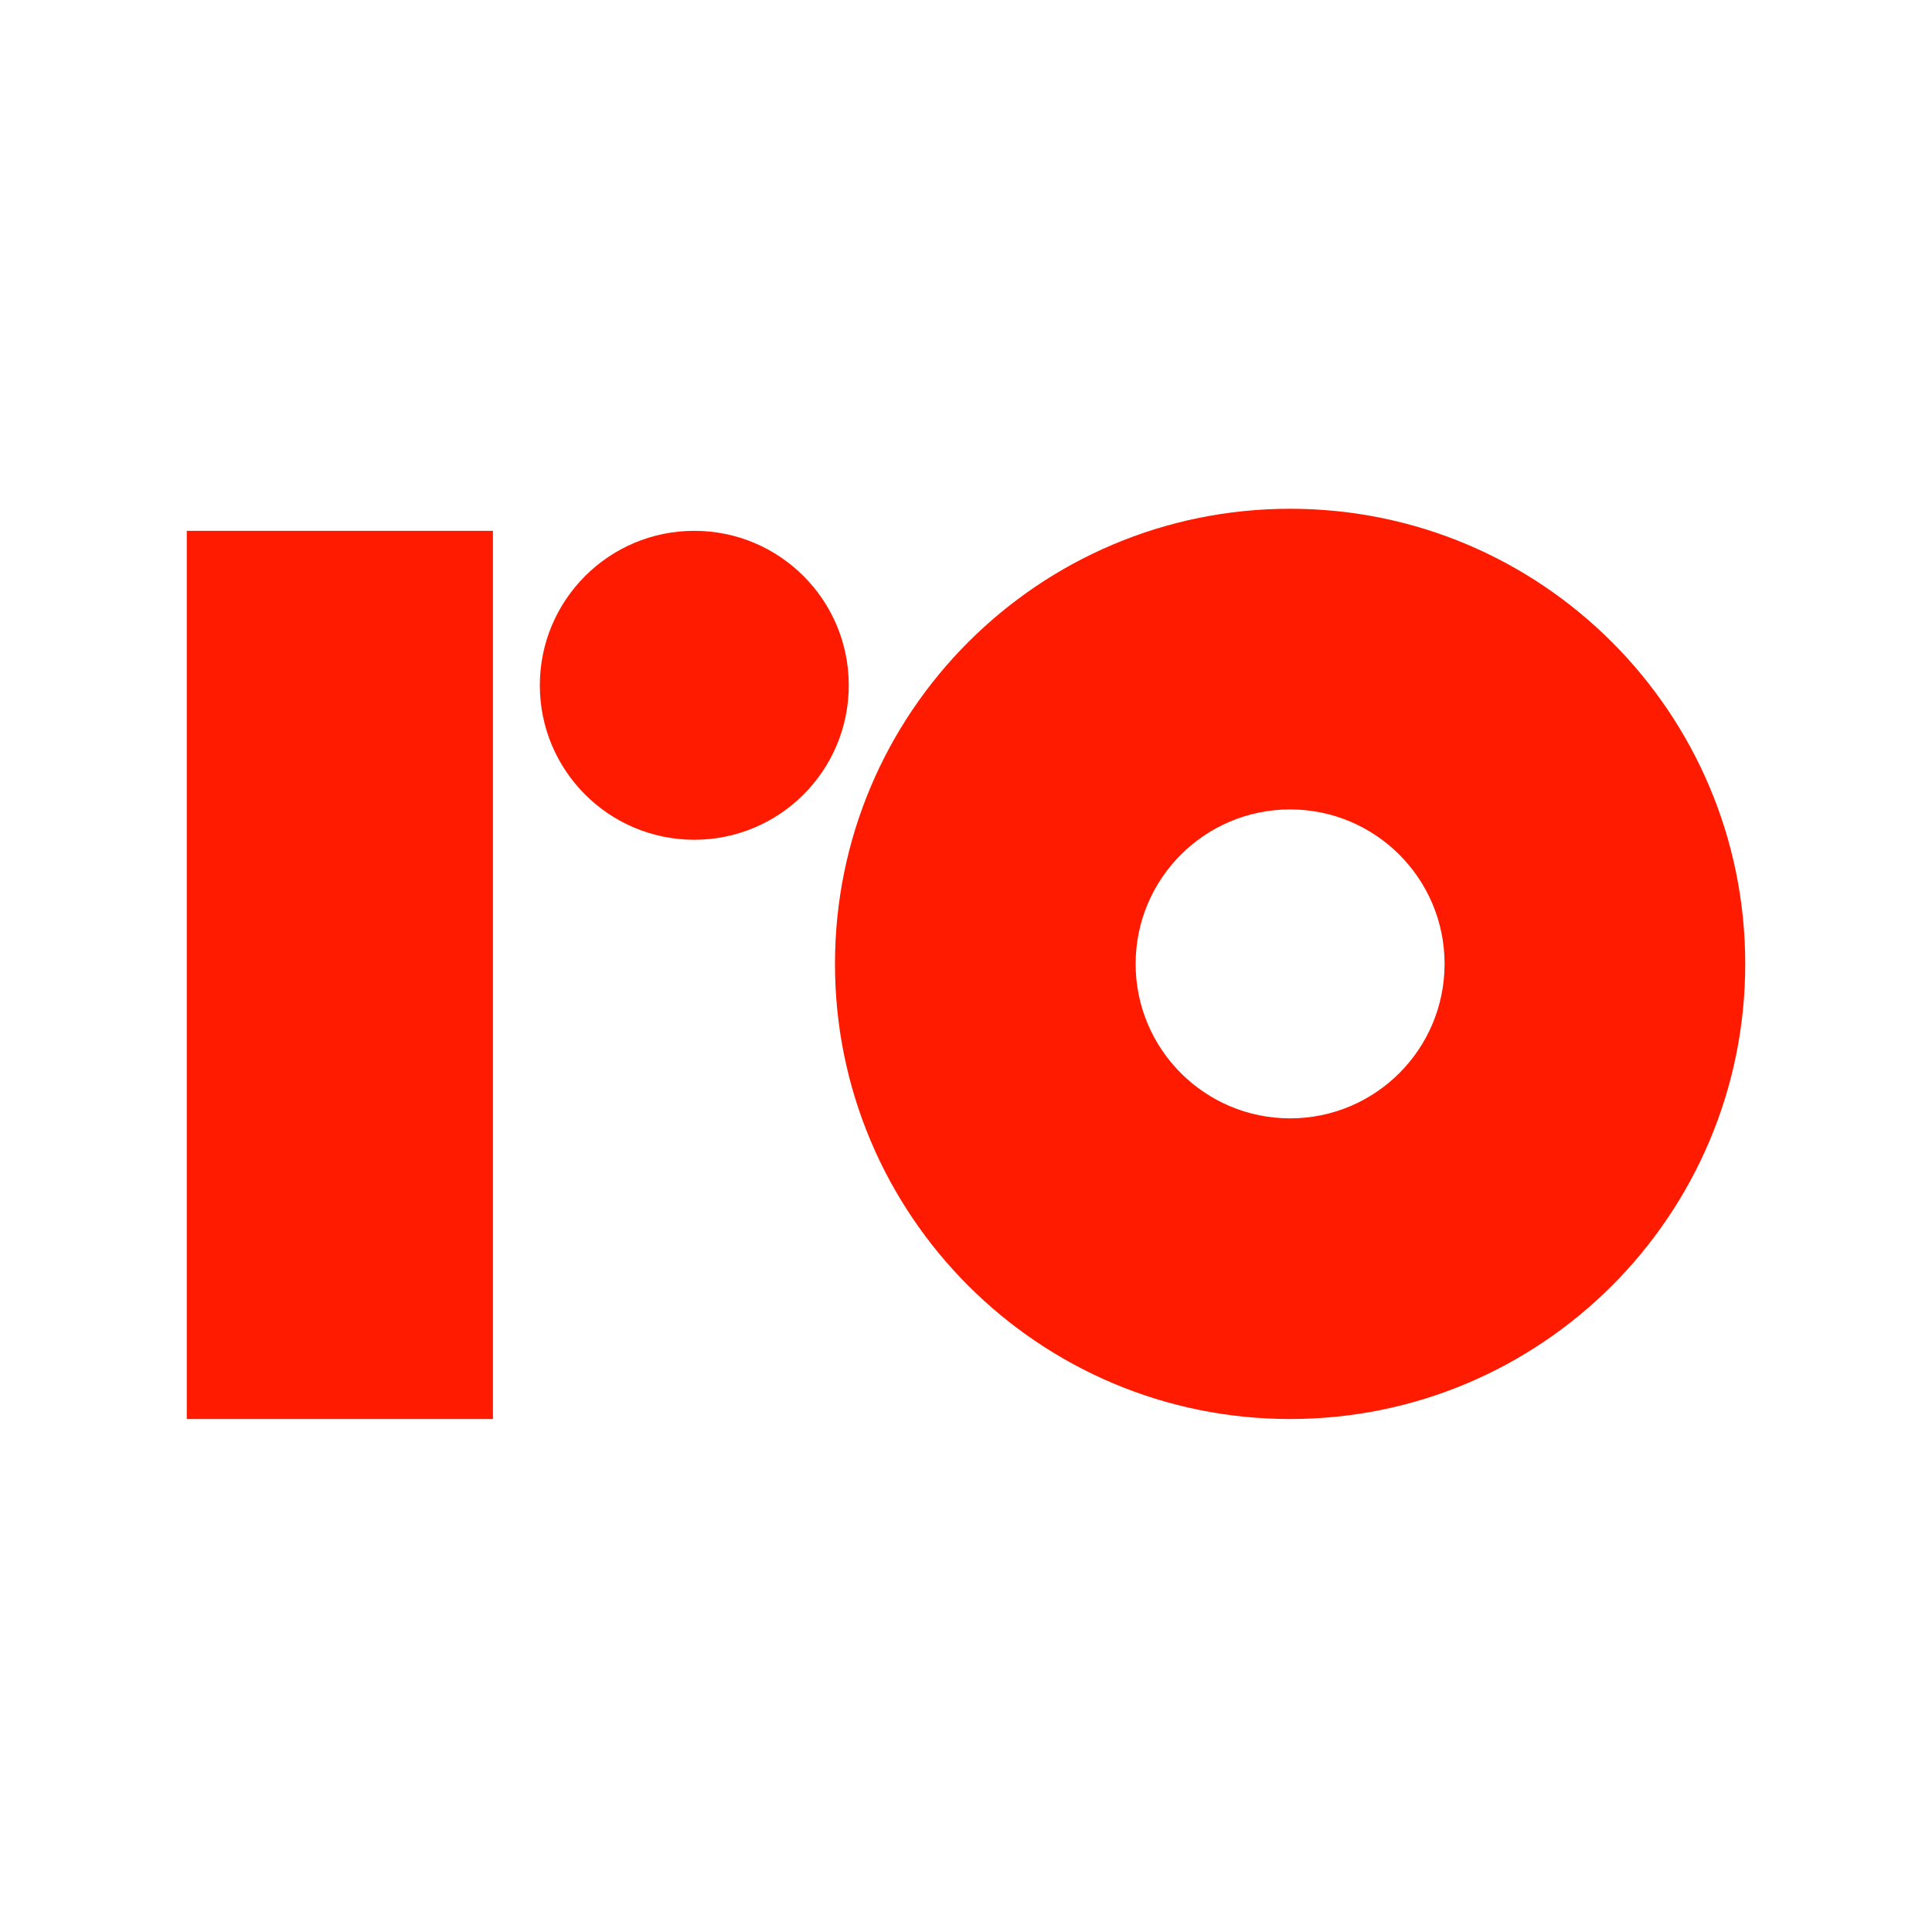
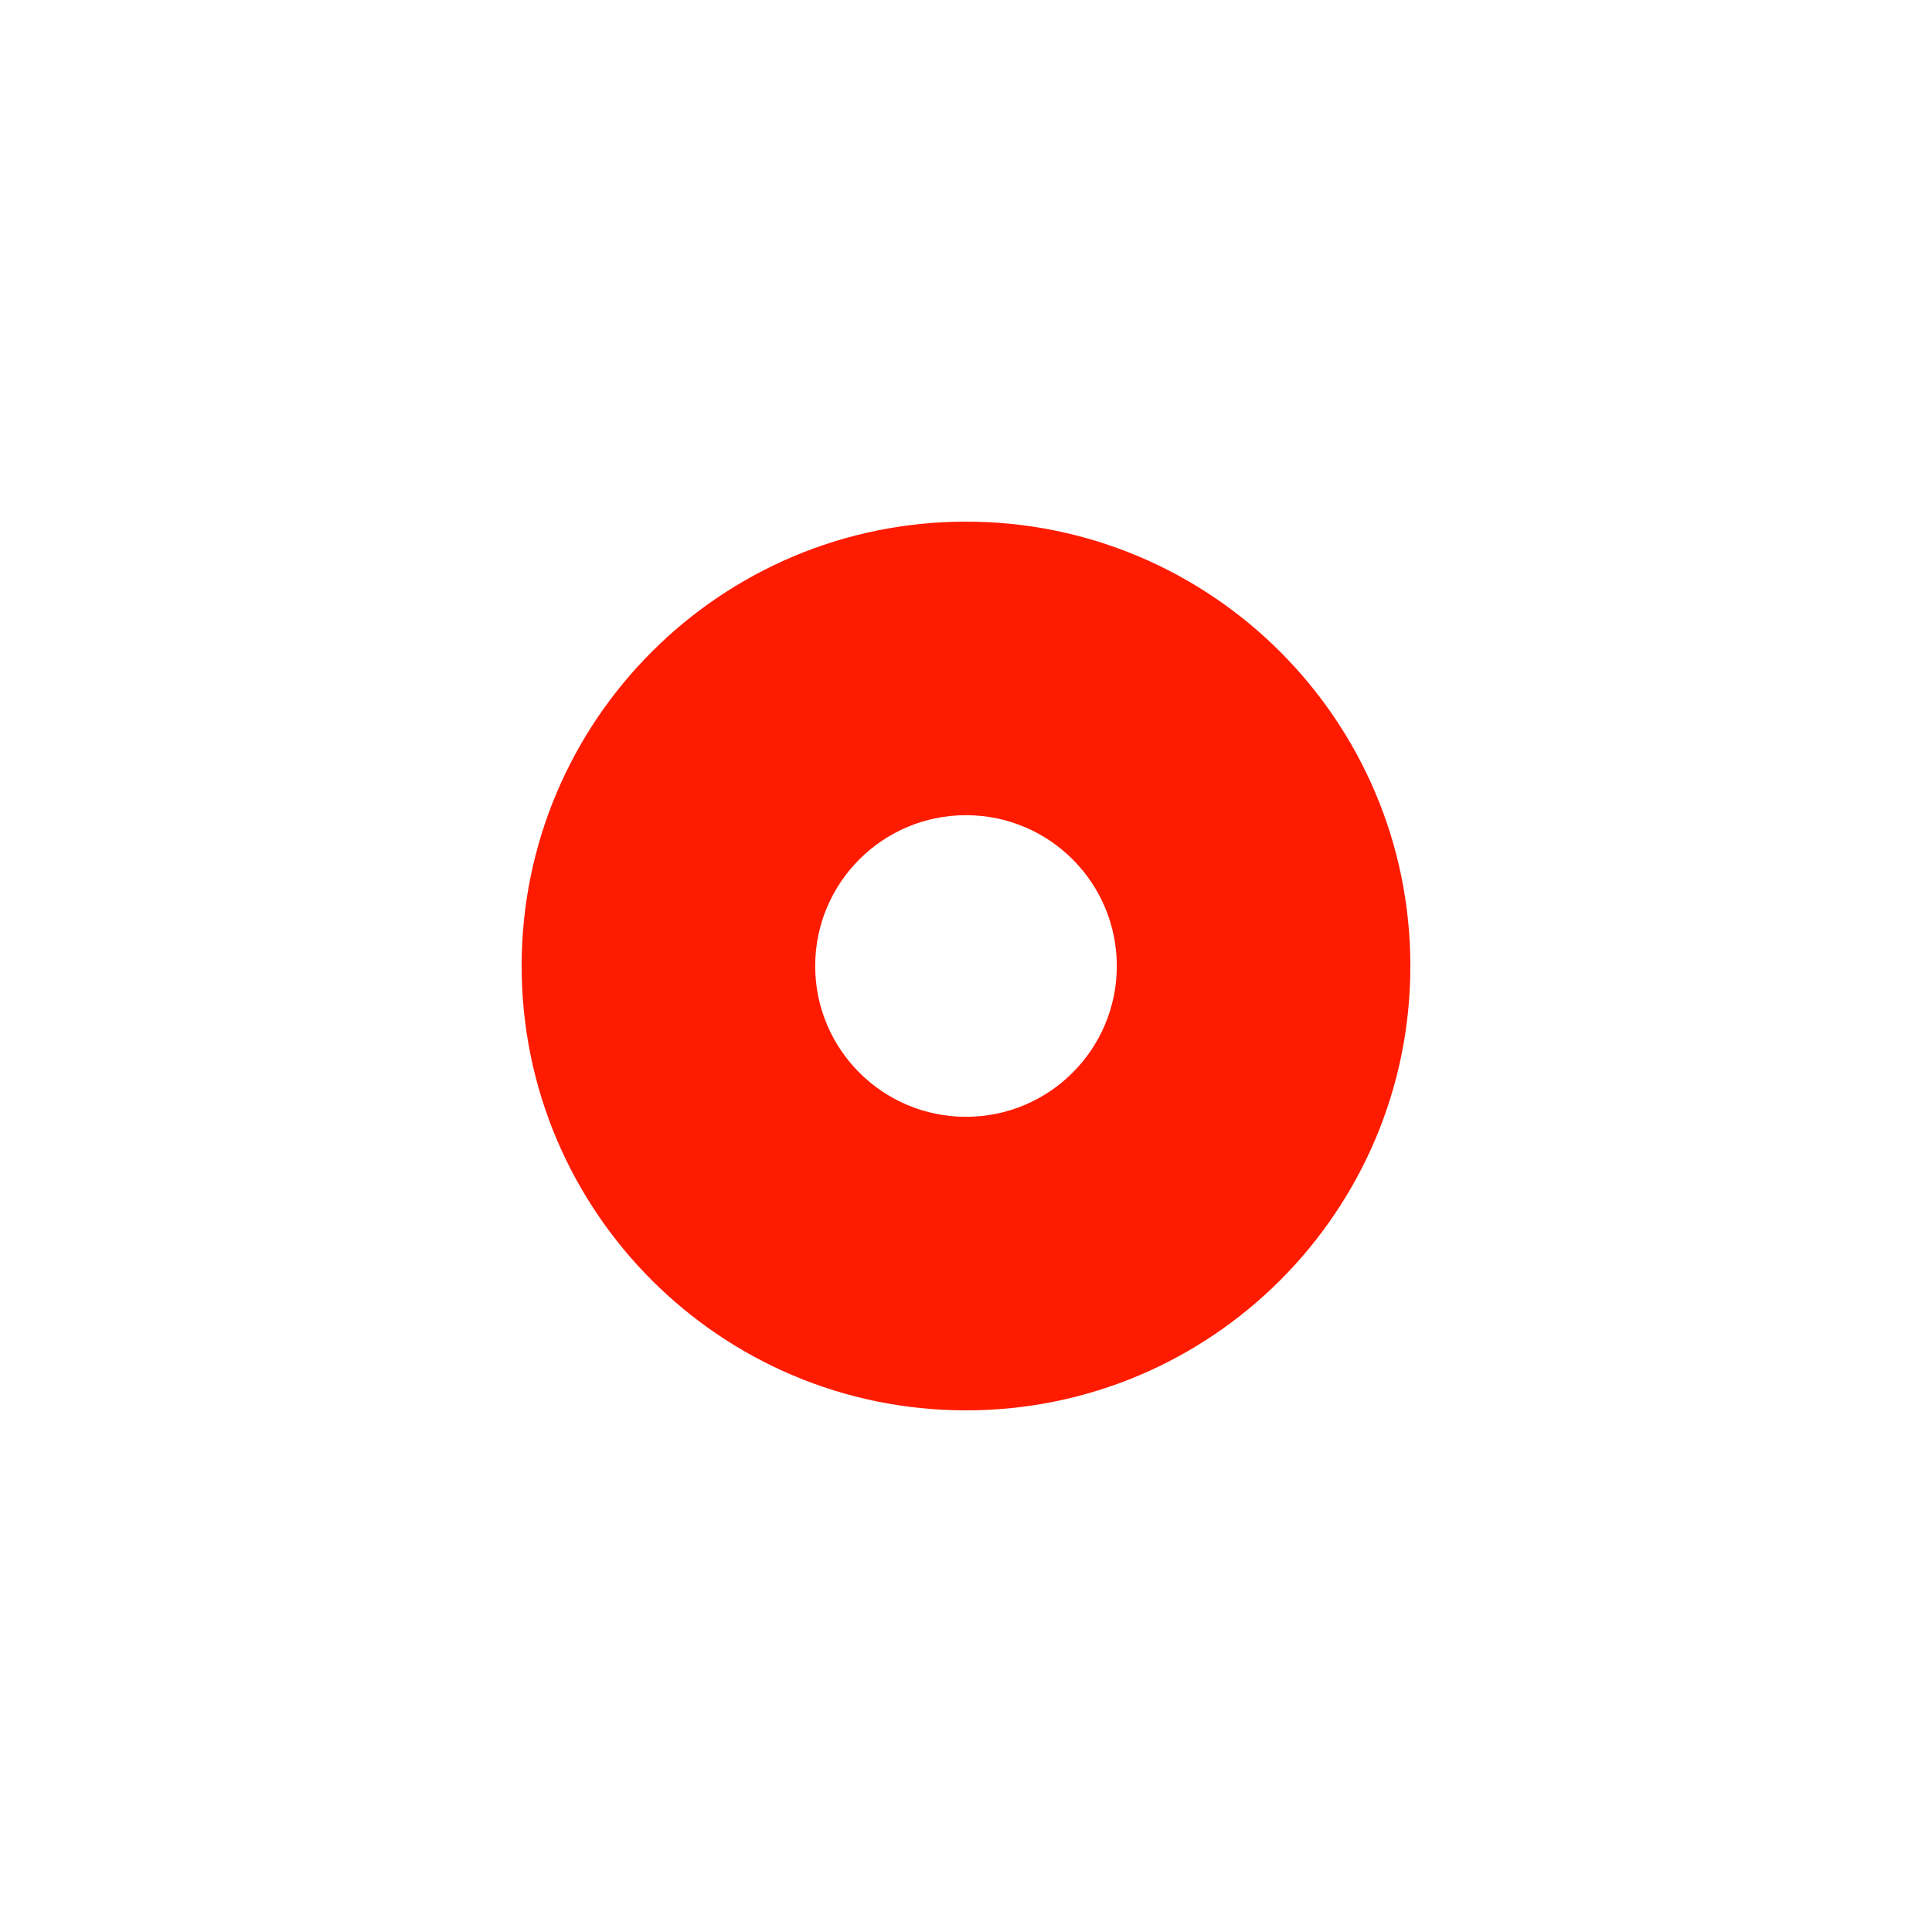
<svg xmlns="http://www.w3.org/2000/svg" width="300" height="300" viewBox="0 0 300 300" fill="none">
-   <path d="M200.328 79C239.359 79 271 110.642 271 149.673C270.999 188.704 239.359 220.344 200.328 220.345C161.296 220.345 129.655 188.704 129.655 149.673C129.655 110.642 161.296 79 200.328 79ZM200.327 125.687C187.08 125.687 176.341 136.426 176.341 149.673C176.342 162.92 187.08 173.658 200.327 173.658C213.574 173.658 224.313 162.92 224.313 149.673C224.313 136.426 213.574 125.687 200.327 125.687Z" fill="#FF1B00" />
-   <circle cx="107.811" cy="106.412" r="23.986" fill="#FF1B00" />
-   <path d="M29 82.427H76.543V220.345H29V82.427Z" fill="#FF1B00" />
+   <path d="M150 81C188.108 81 219.001 111.892 219.001 150C219.001 188.108 188.108 219 150 219C111.892 219 81 188.108 81 150C81 111.892 111.892 81 150 81ZM150 126.582C137.066 126.582 126.582 137.067 126.582 150.001C126.582 162.934 137.067 173.419 150 173.419C162.933 173.419 173.418 162.934 173.418 150.001C173.418 137.067 162.934 126.582 150 126.582Z" fill="#FF1B00" />
</svg>
